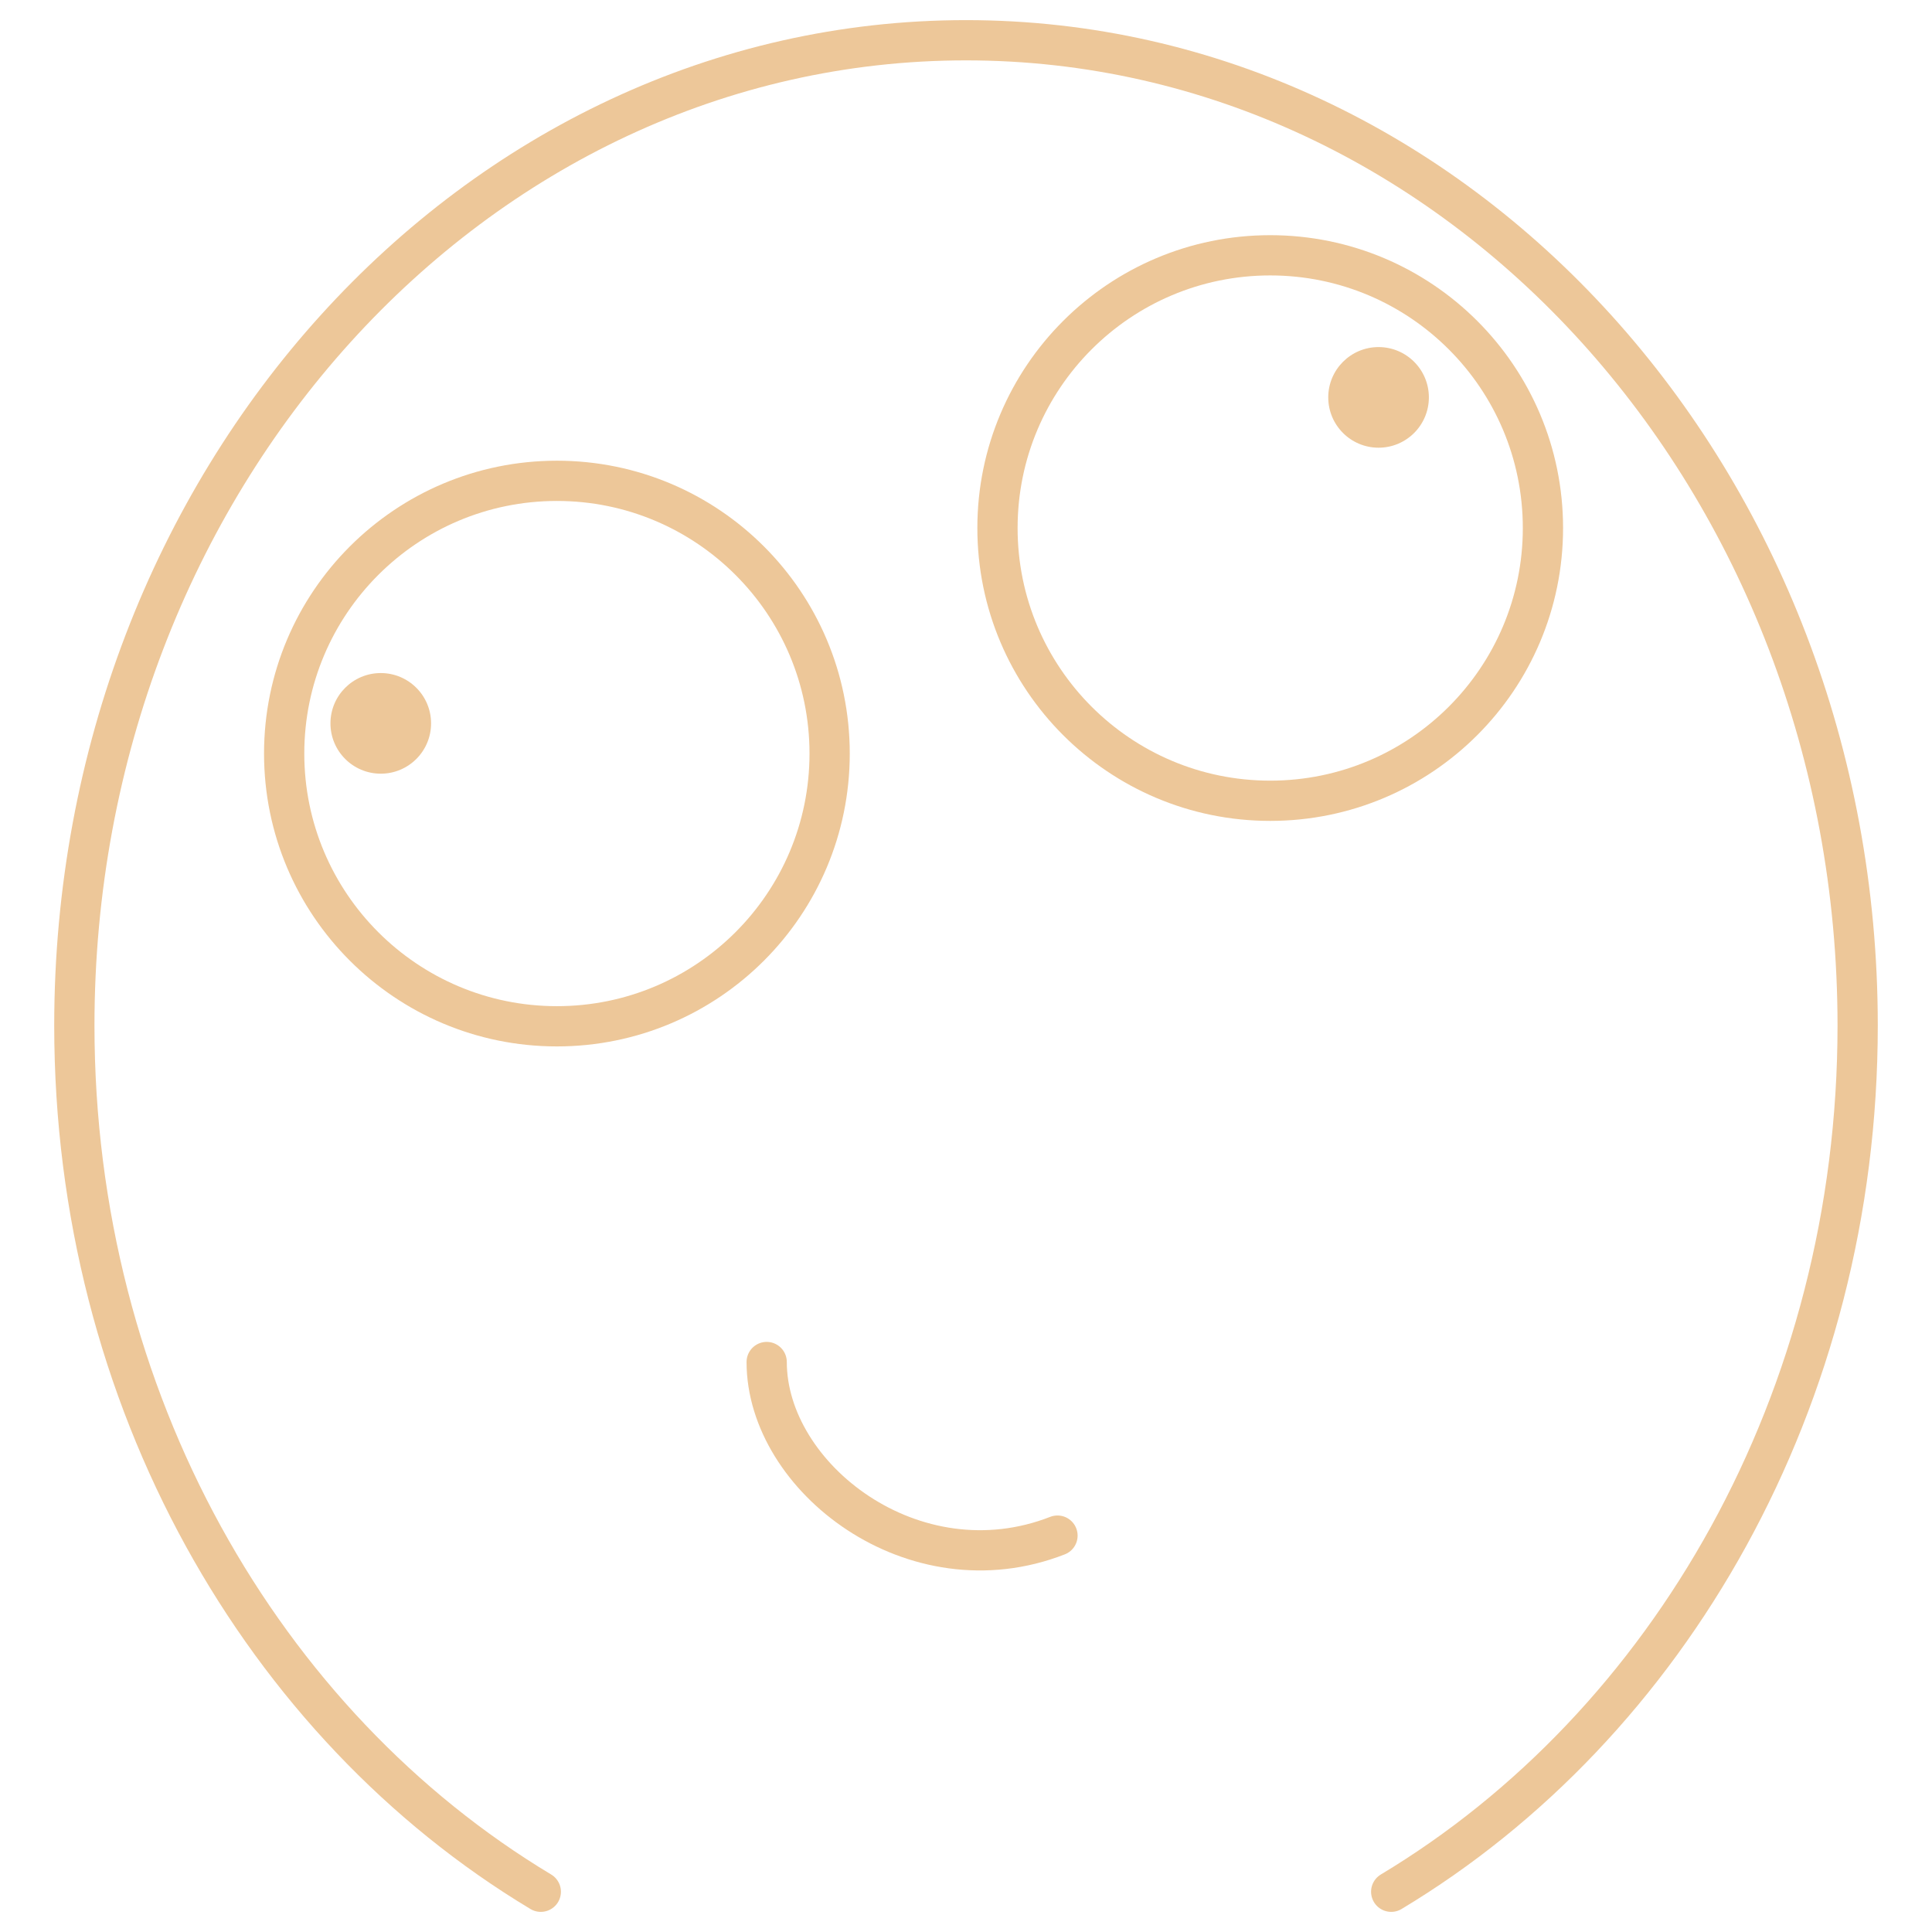
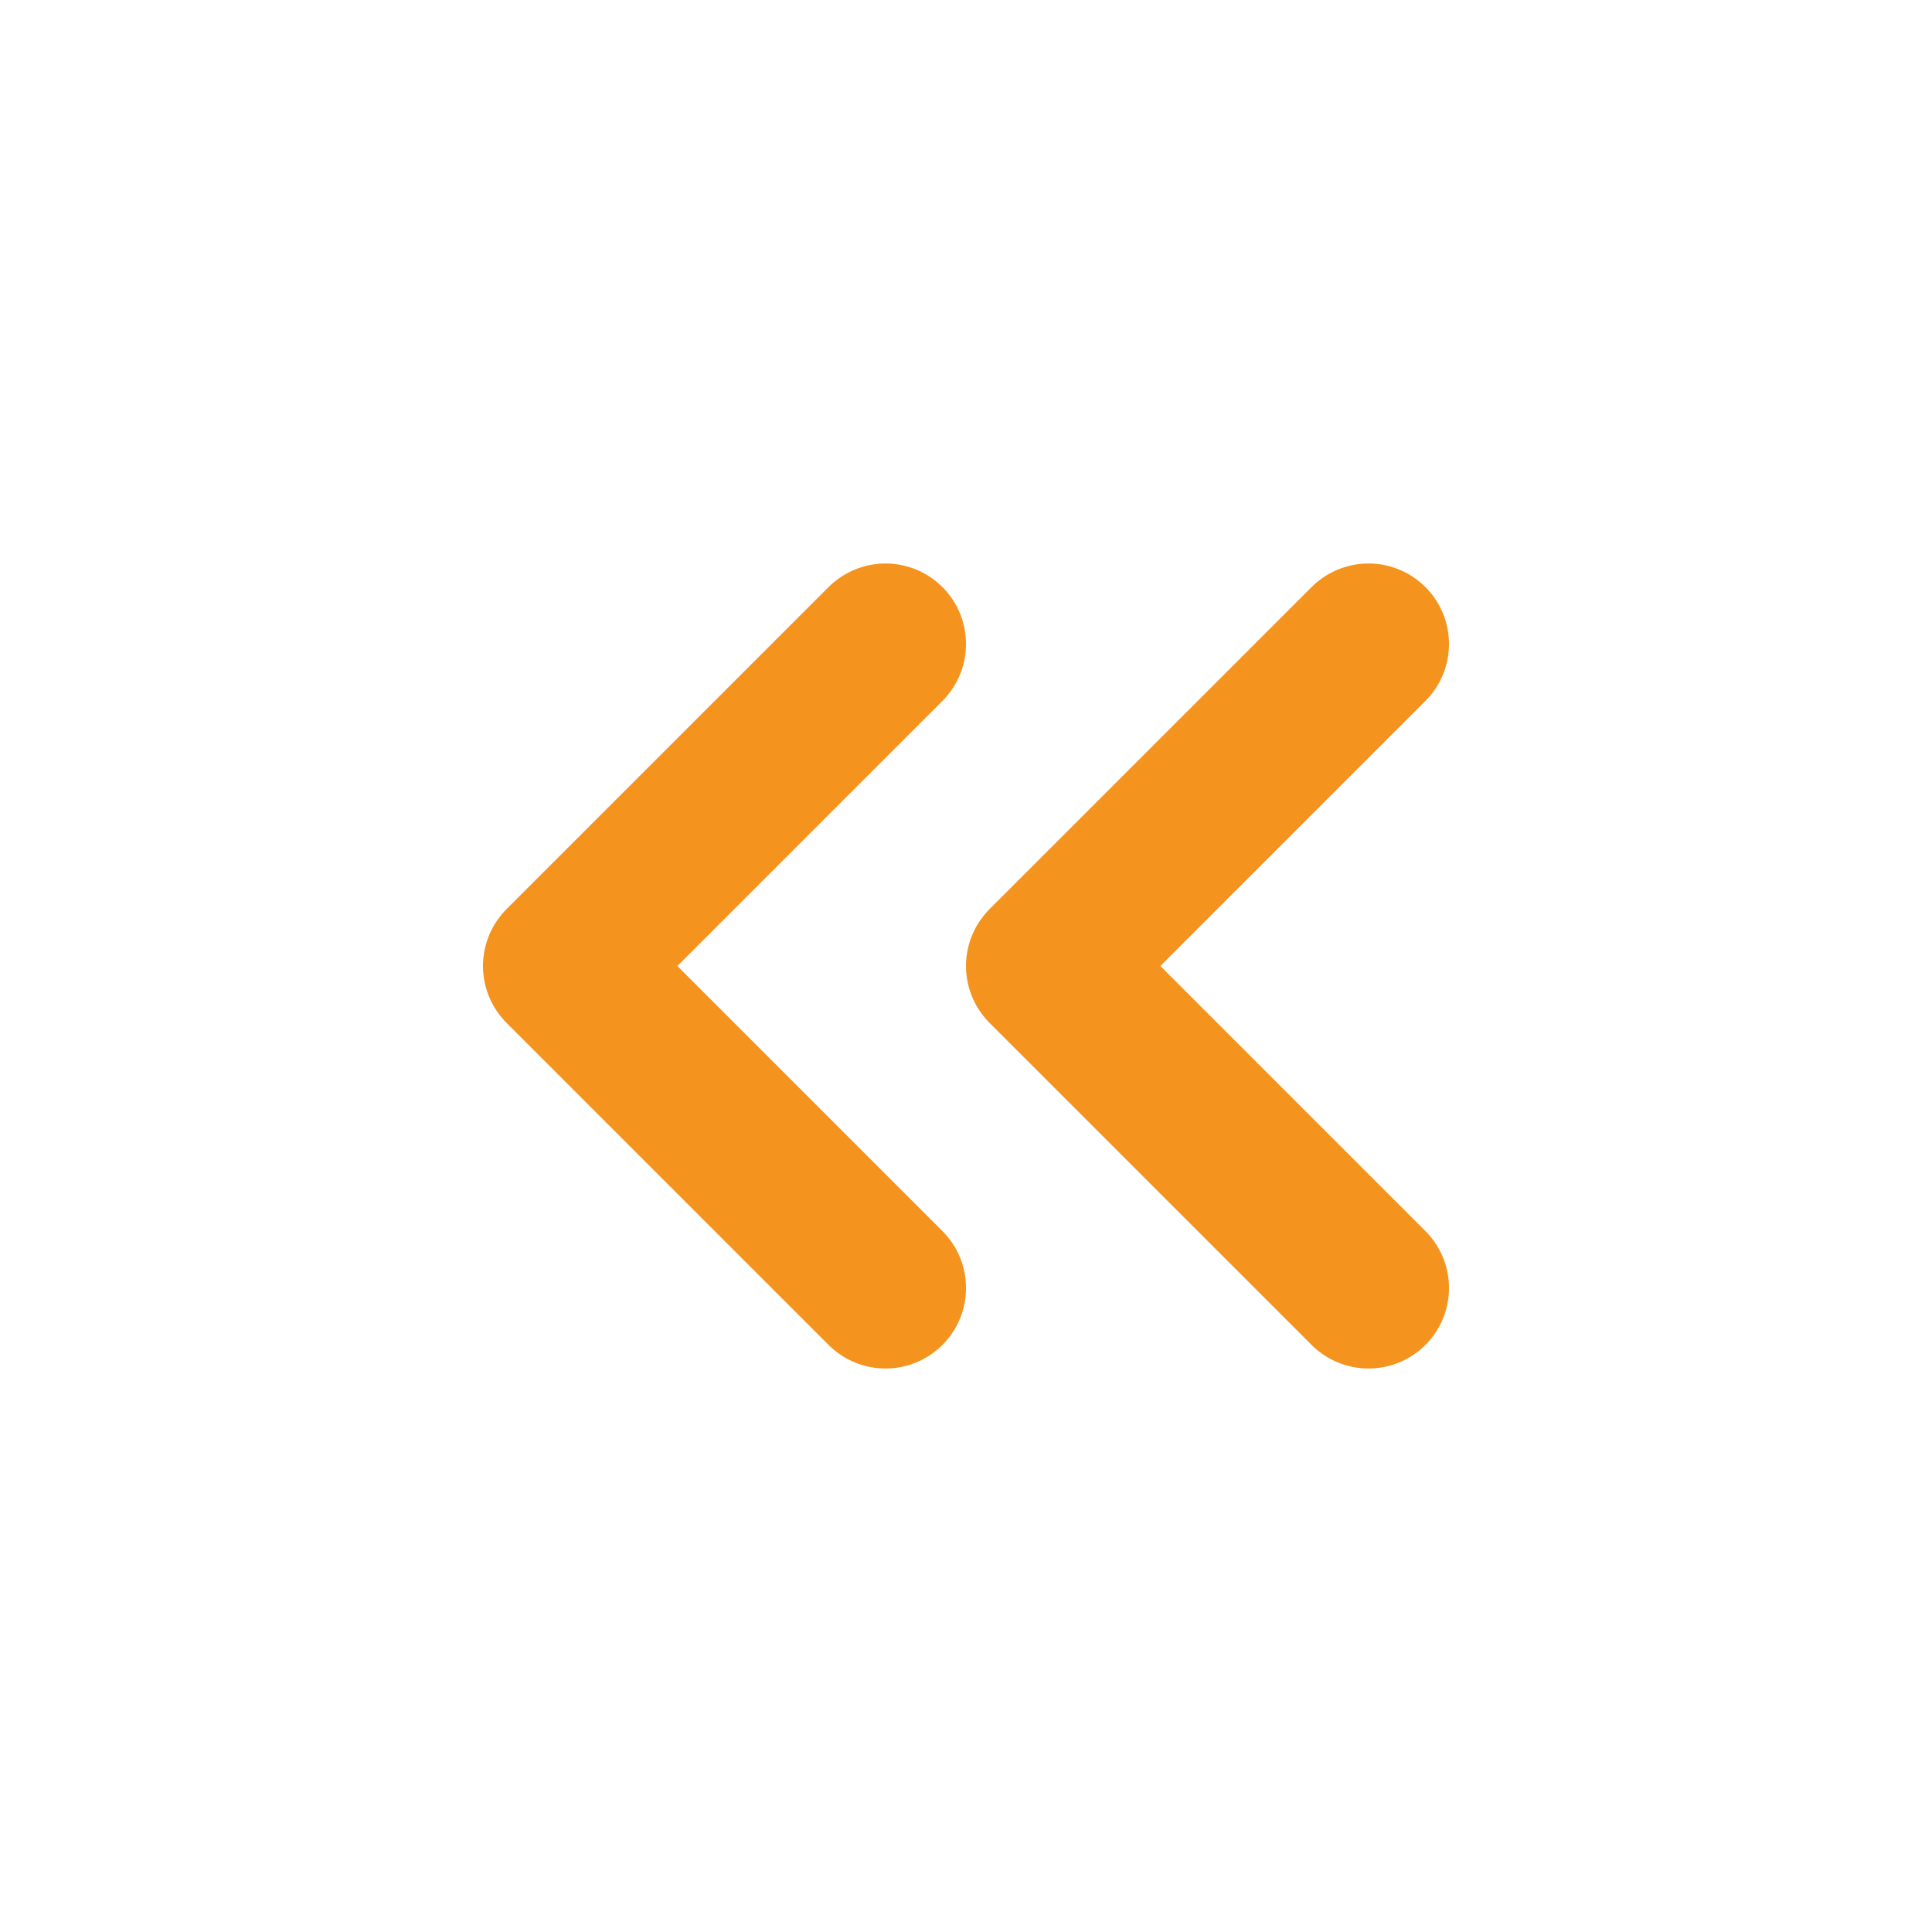
- <svg xmlns="http://www.w3.org/2000/svg" fill="none" viewBox="0 0 48 48" id="Derp-Face--Streamline-Memes.svg" height="48" width="48">
-   <path stroke="#edc799" stroke-linecap="round" stroke-linejoin="round" d="M13.436 47C6.533 42.854 1.847 34.771 1.847 25.479 1.847 11.959 11.765 1 24 1s22.153 10.96 22.153 24.479c0 9.292 -4.686 17.375 -11.589 21.521" stroke-width="1" />
-   <path stroke="#edc799" stroke-linecap="round" stroke-linejoin="round" d="M24.782 13.119a6.776 6.776 0 1 0 13.552 0 6.776 6.776 0 1 0 -13.552 0" stroke-width="1" />
-   <path stroke="#edc799" stroke-linecap="round" stroke-linejoin="round" d="M7.06 18.722a6.776 6.776 0 1 0 13.552 0 6.776 6.776 0 1 0 -13.552 0" stroke-width="1" />
-   <path stroke="#edc799" stroke-linecap="round" stroke-linejoin="round" d="M19.048 33.839c0 2.866 3.653 5.707 7.225 4.313" stroke-width="1" />
-   <path fill="#edc799" fill-rule="evenodd" d="M9.46 16.722a1.25 1.25 0 1 0 0 2.5 1.25 1.25 0 0 0 0 -2.5Z" clip-rule="evenodd" stroke-width="1" />
-   <path fill="#edc799" fill-rule="evenodd" d="M34.25 8.623a1.25 1.25 0 1 0 0 2.5 1.25 1.25 0 0 0 0 -2.5Z" clip-rule="evenodd" stroke-width="1" />
+ <svg xmlns="http://www.w3.org/2000/svg" class="w-6 h-6 text-gray-800 dark:text-white" aria-hidden="true" width="24" height="24" fill="none" viewBox="0 0 24 24">
+   <path stroke="#f4931d" stroke-linecap="round" stroke-linejoin="round" stroke-width="2" d="m17 16-4-4 4-4m-6 8-4-4 4-4" />
</svg>
